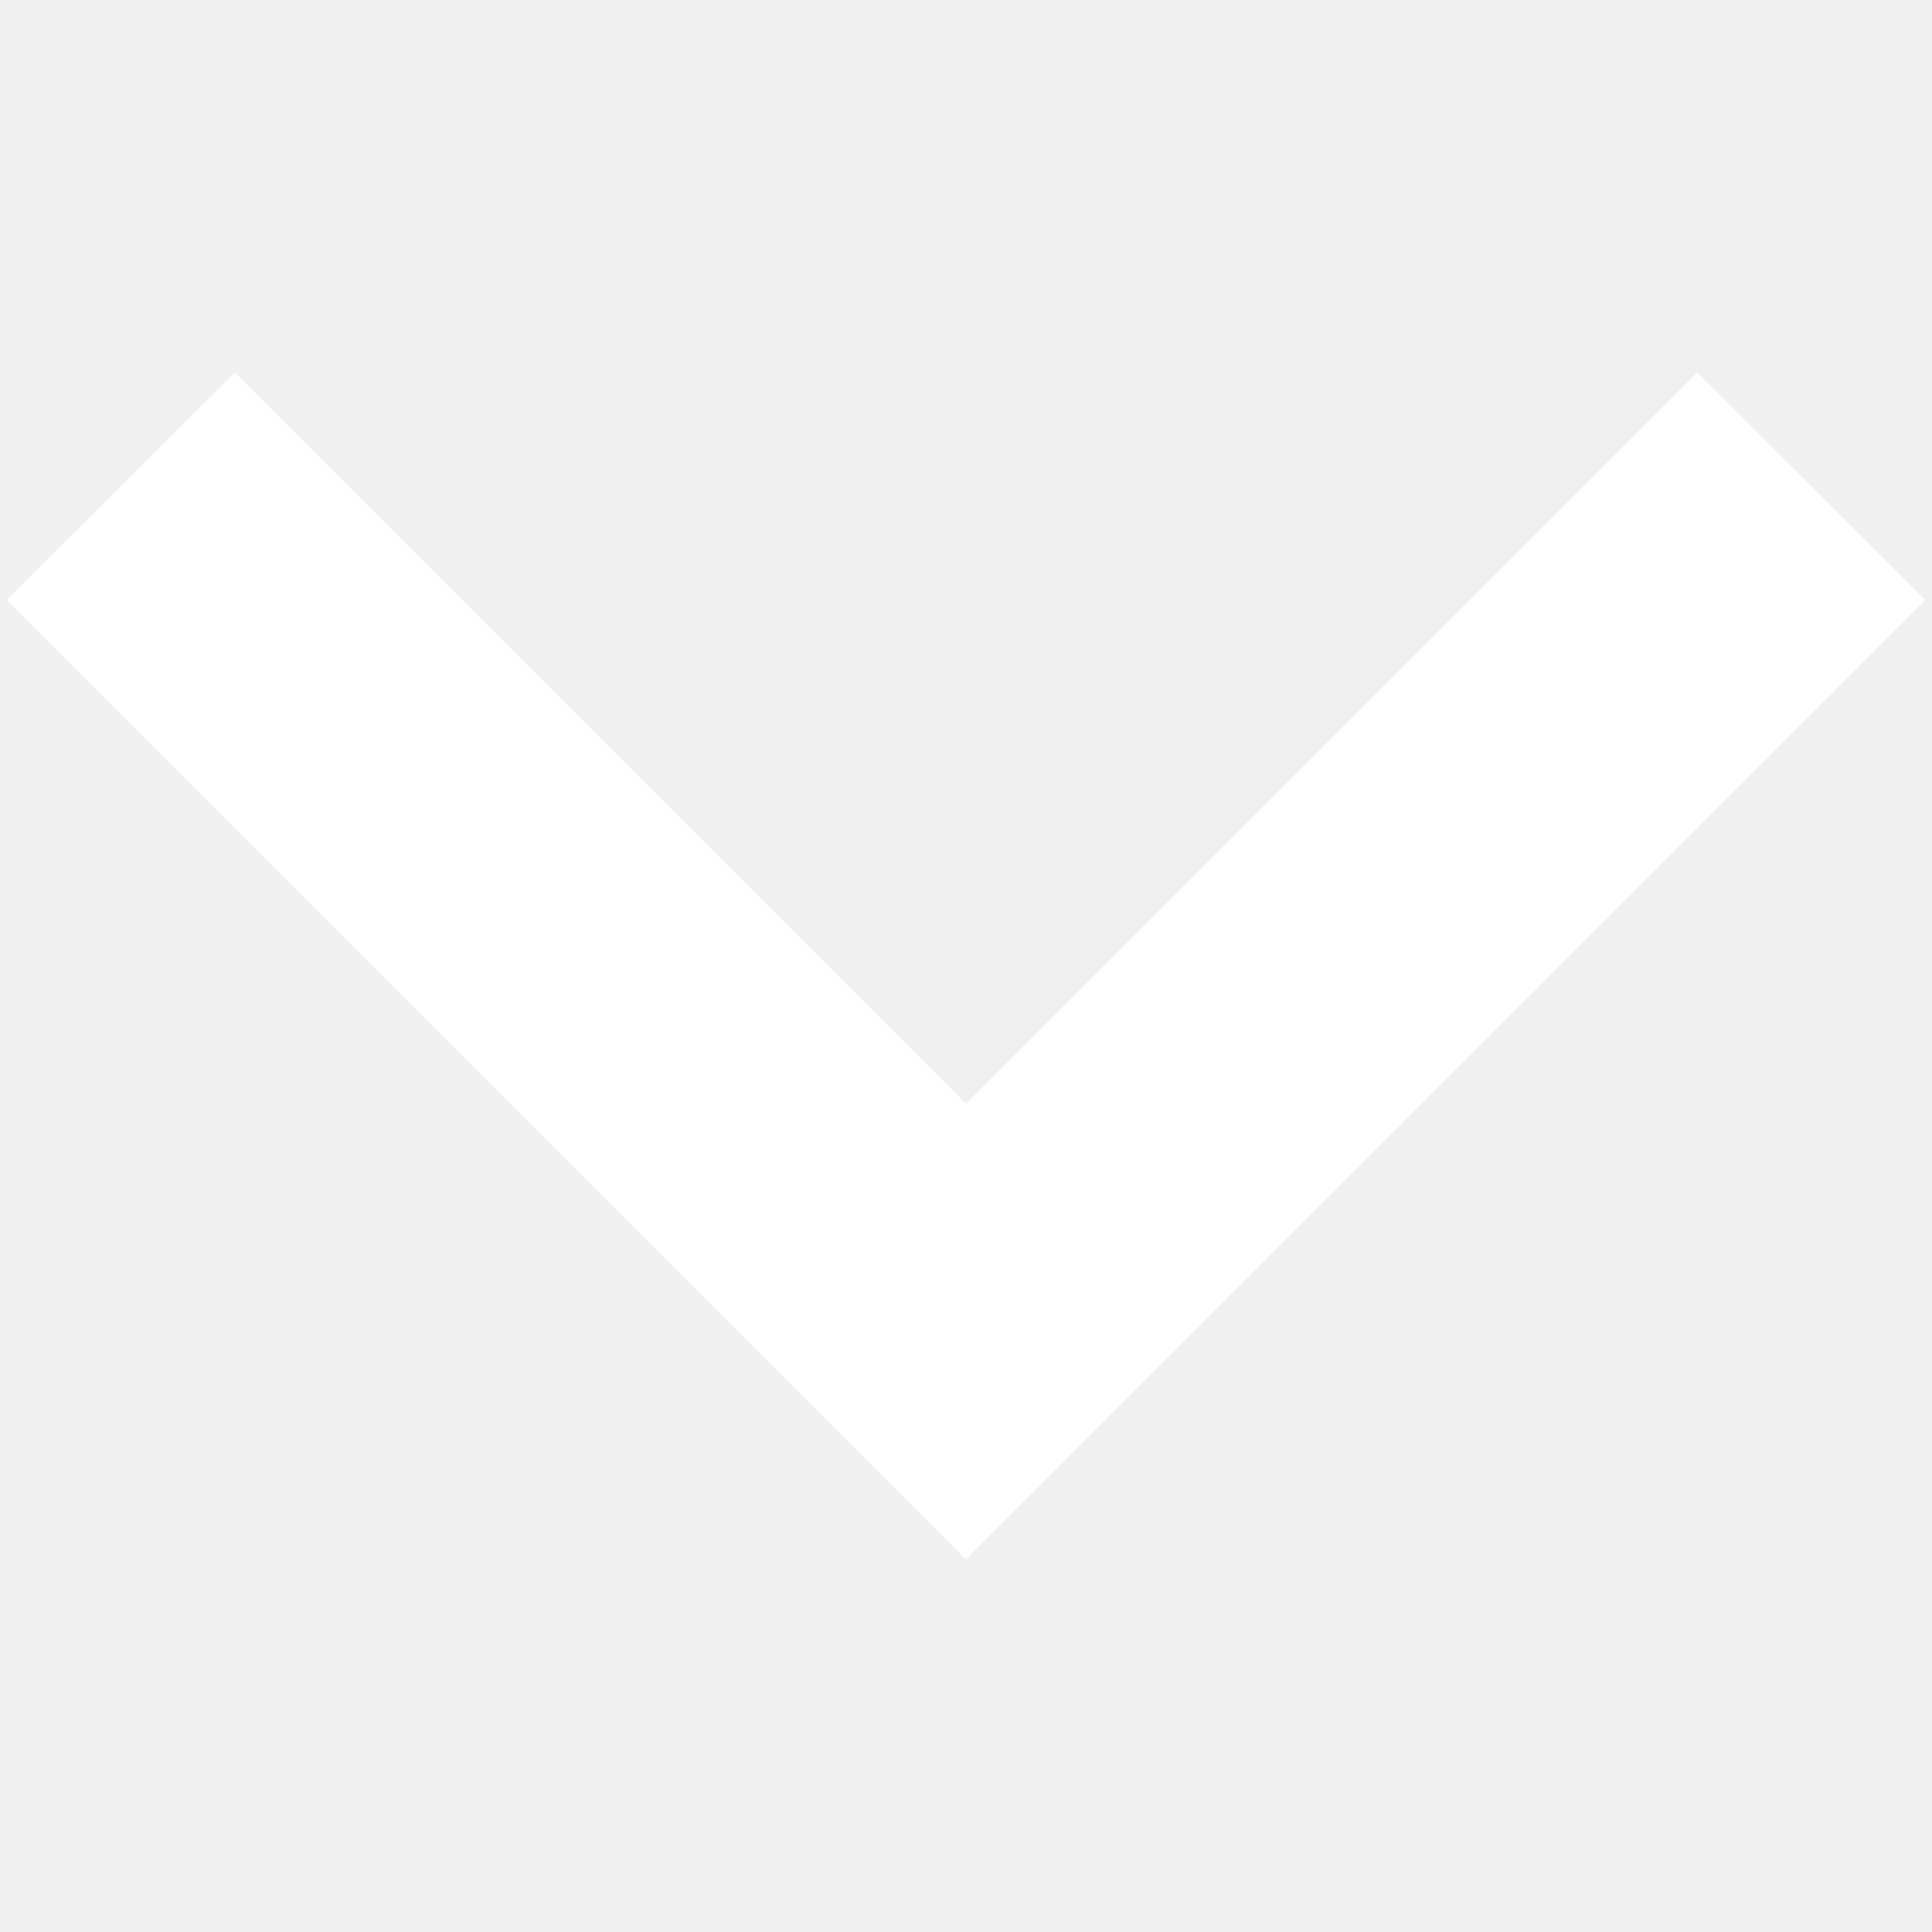
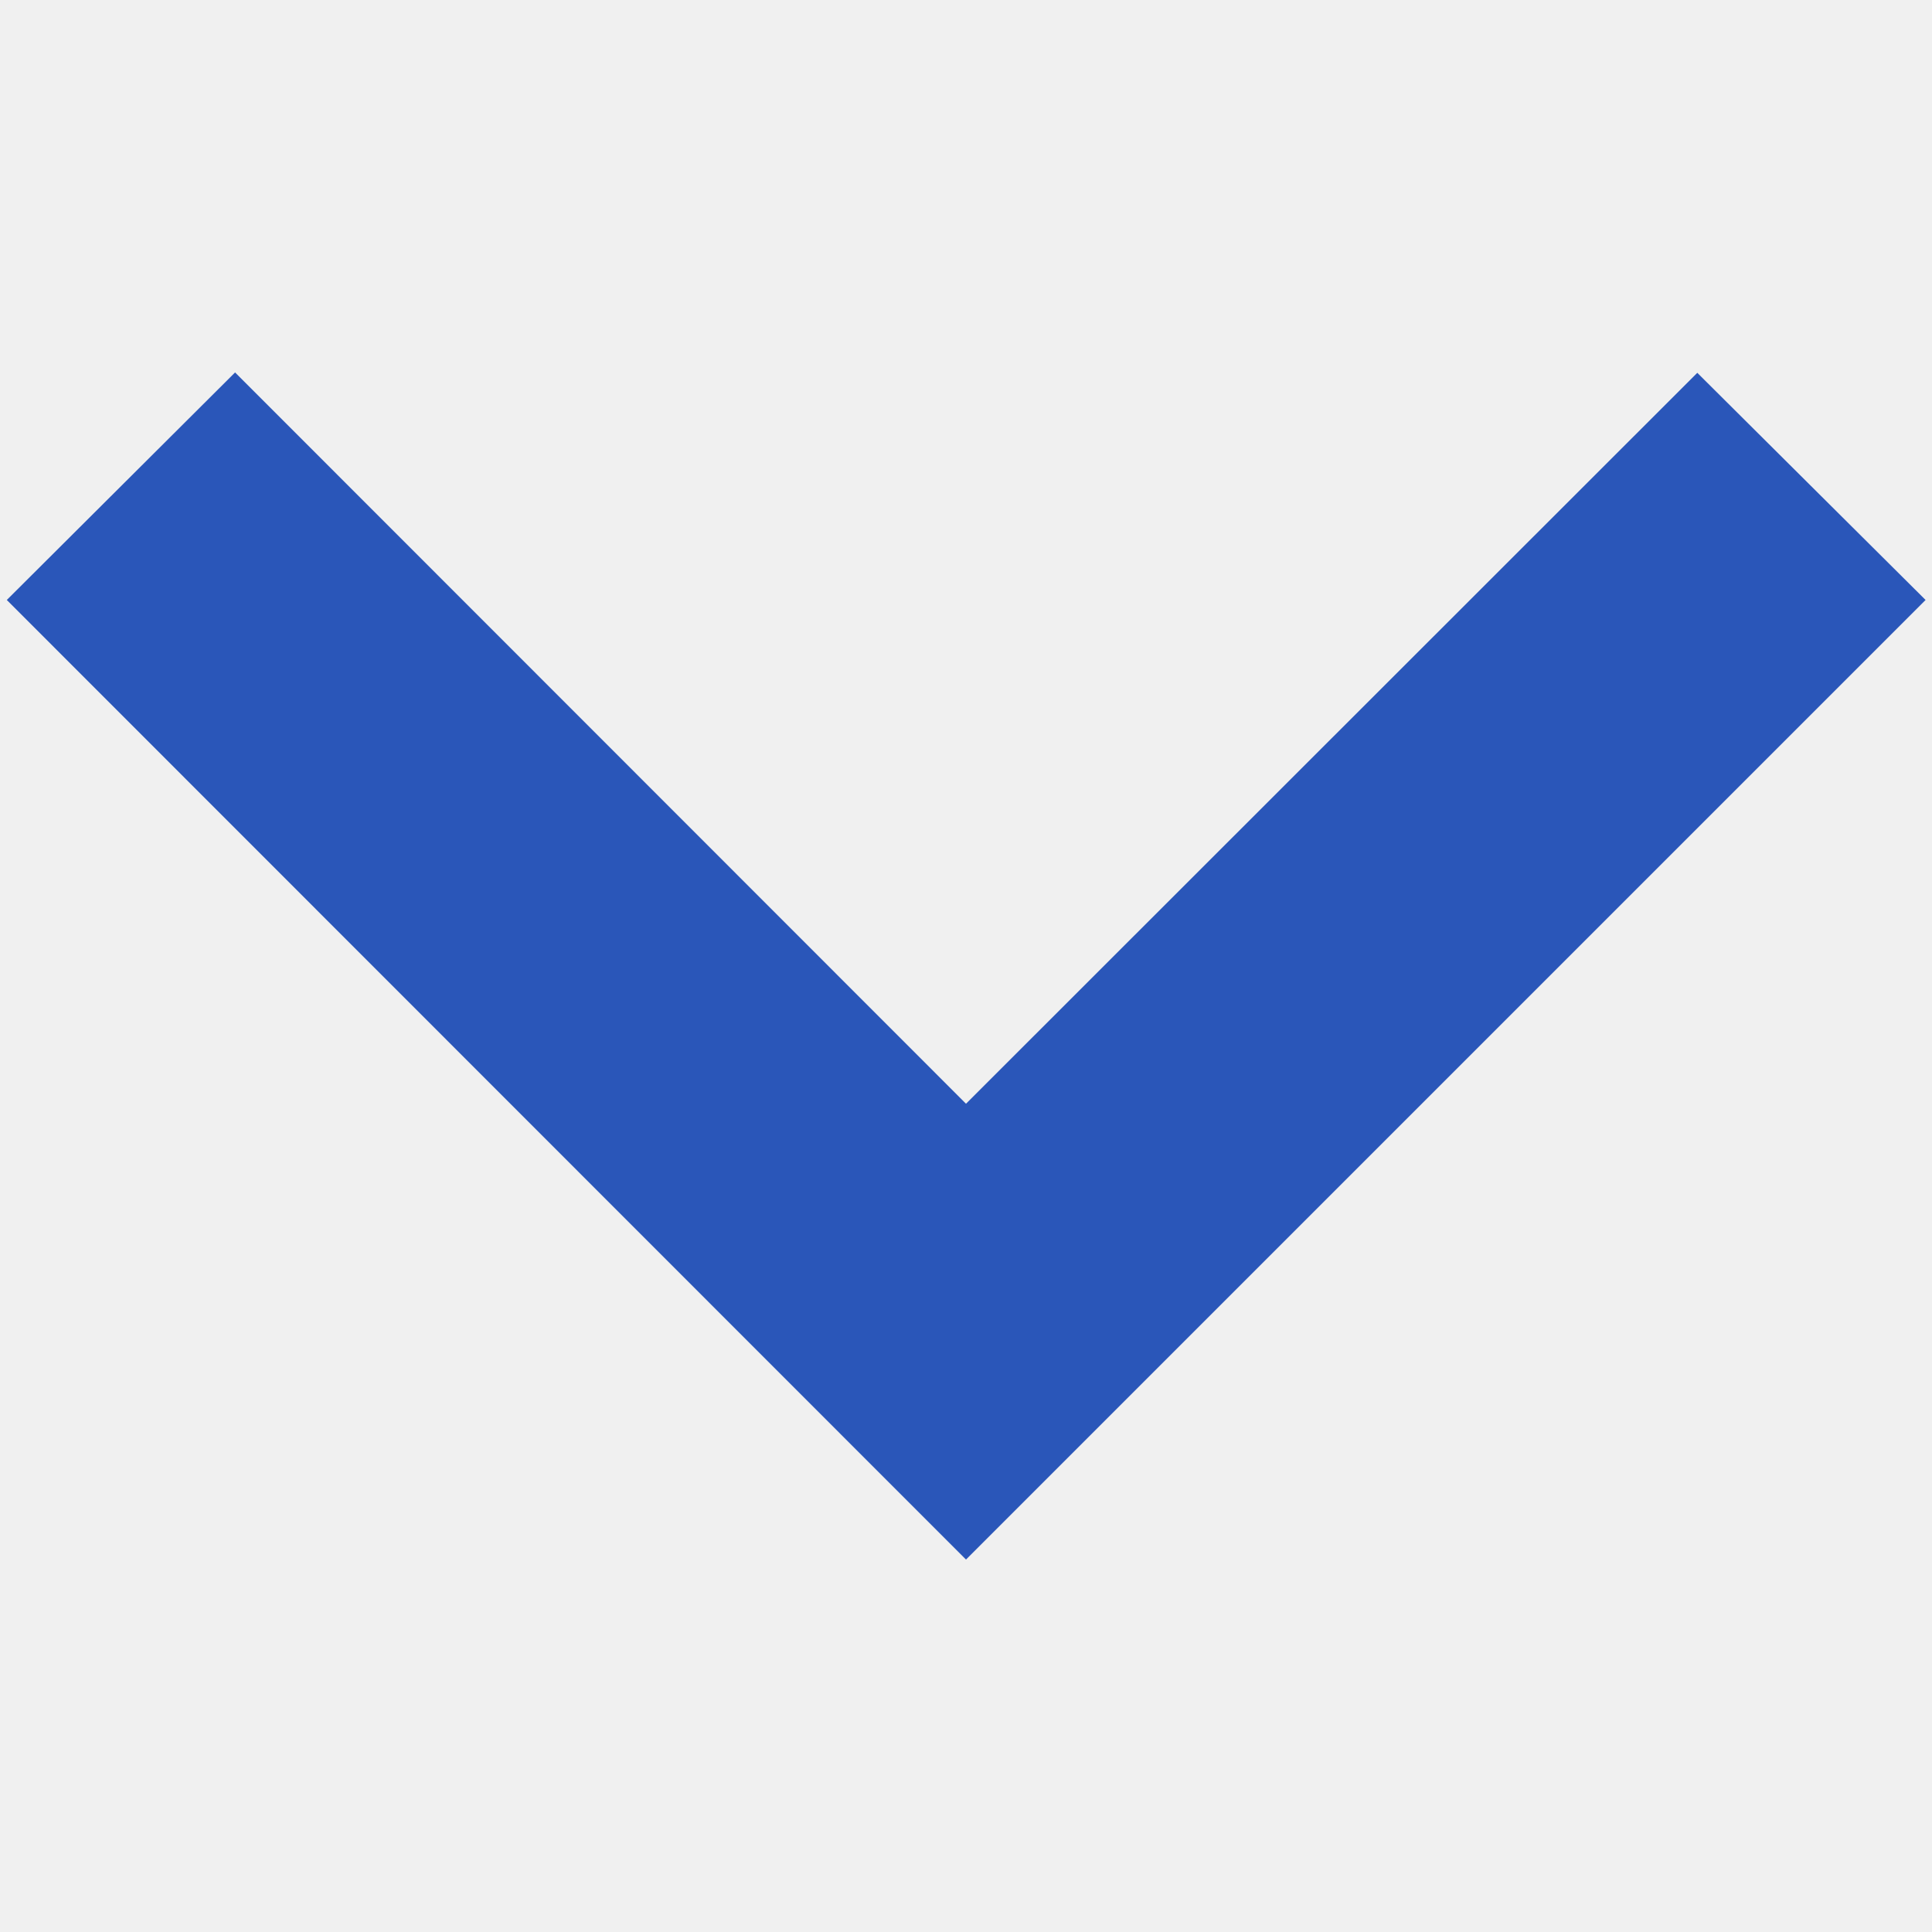
- <svg xmlns="http://www.w3.org/2000/svg" id="Ebene_1" data-name="Ebene 1" viewBox="0 0 512 512">
-   <defs>
-     <style>.cls-1{fill:#fff;}</style>
-   </defs>
-   <path class="cls-1" d="M510.25,159,256,413.25,1.75,159l60.5-60.25L256,292.5,449.75,98.75Z" />
+ <svg xmlns="http://www.w3.org/2000/svg" version="1.1" id="Ebene_1" x="0px" y="0px" viewBox="0 0 512 512" style="enable-background:new 0 0 512 512;" xml:space="preserve">
+   <style type="text/css">
+ 	.st0{fill:#2A56B9;}
+ </style>
+   <path class="st0" d="M510.3,159L256,413.3L1.8,159l60.5-60.3L256,292.5L449.8,98.8L510.3,159z" />
</svg>
